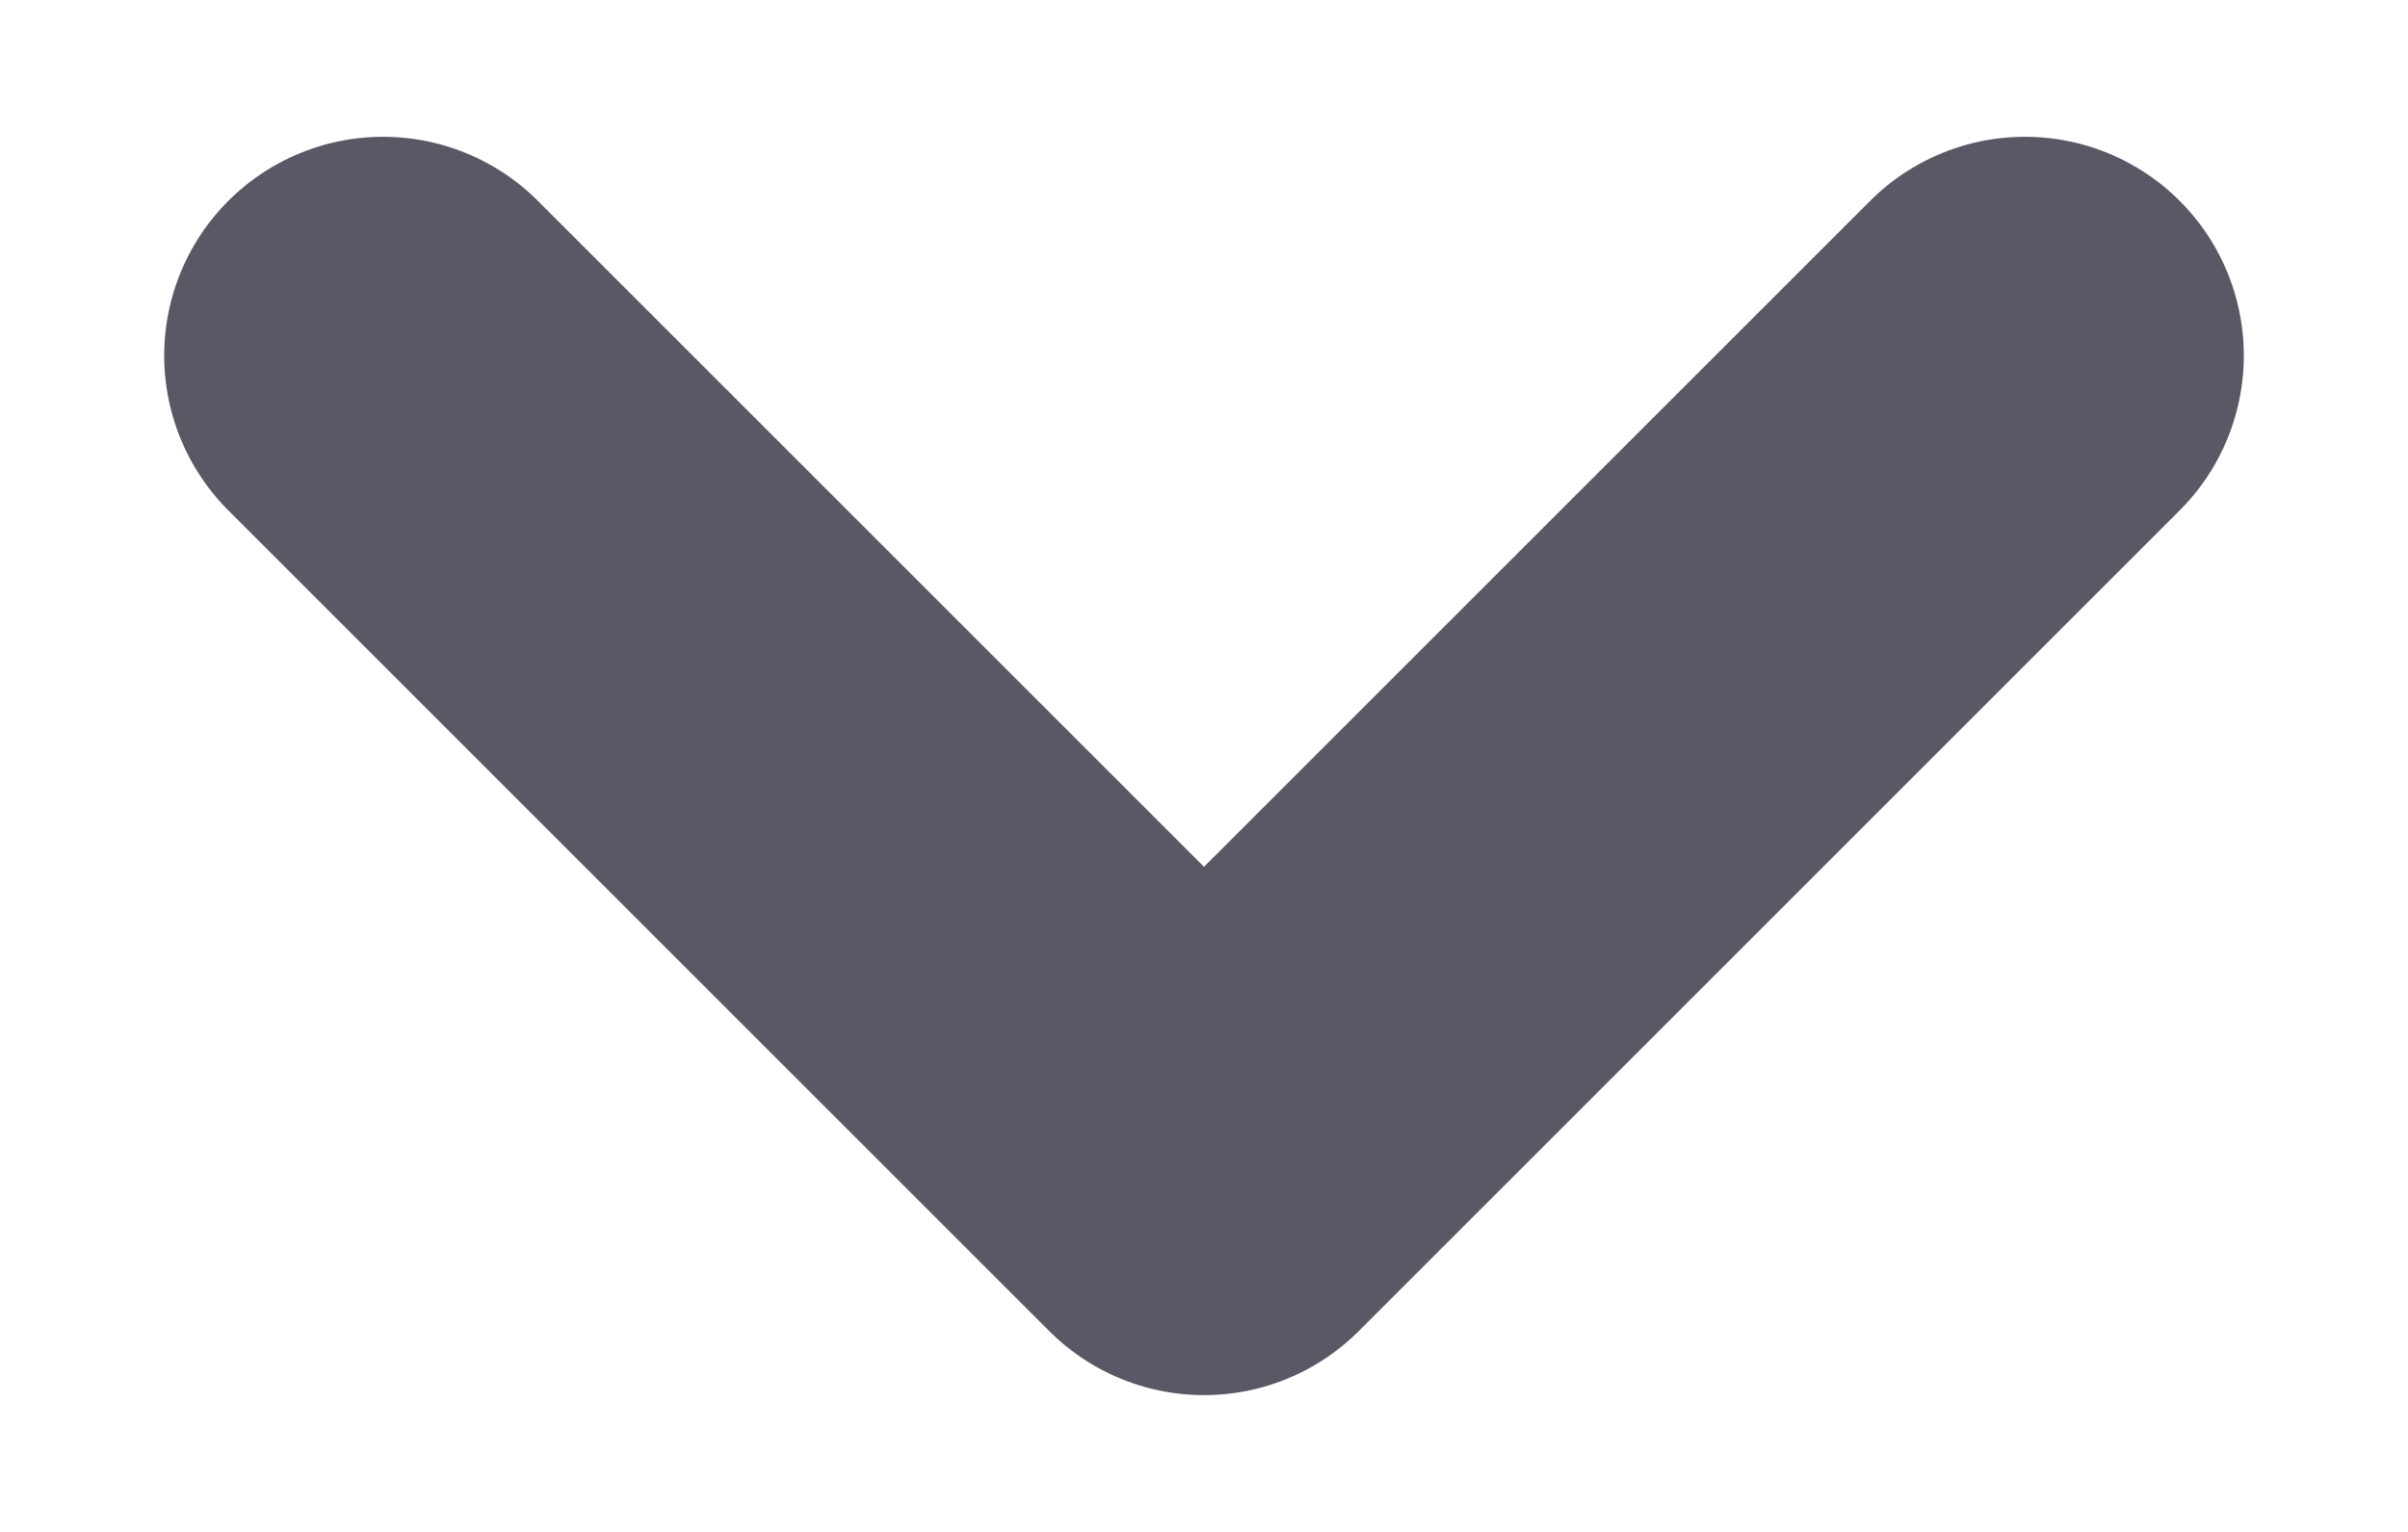
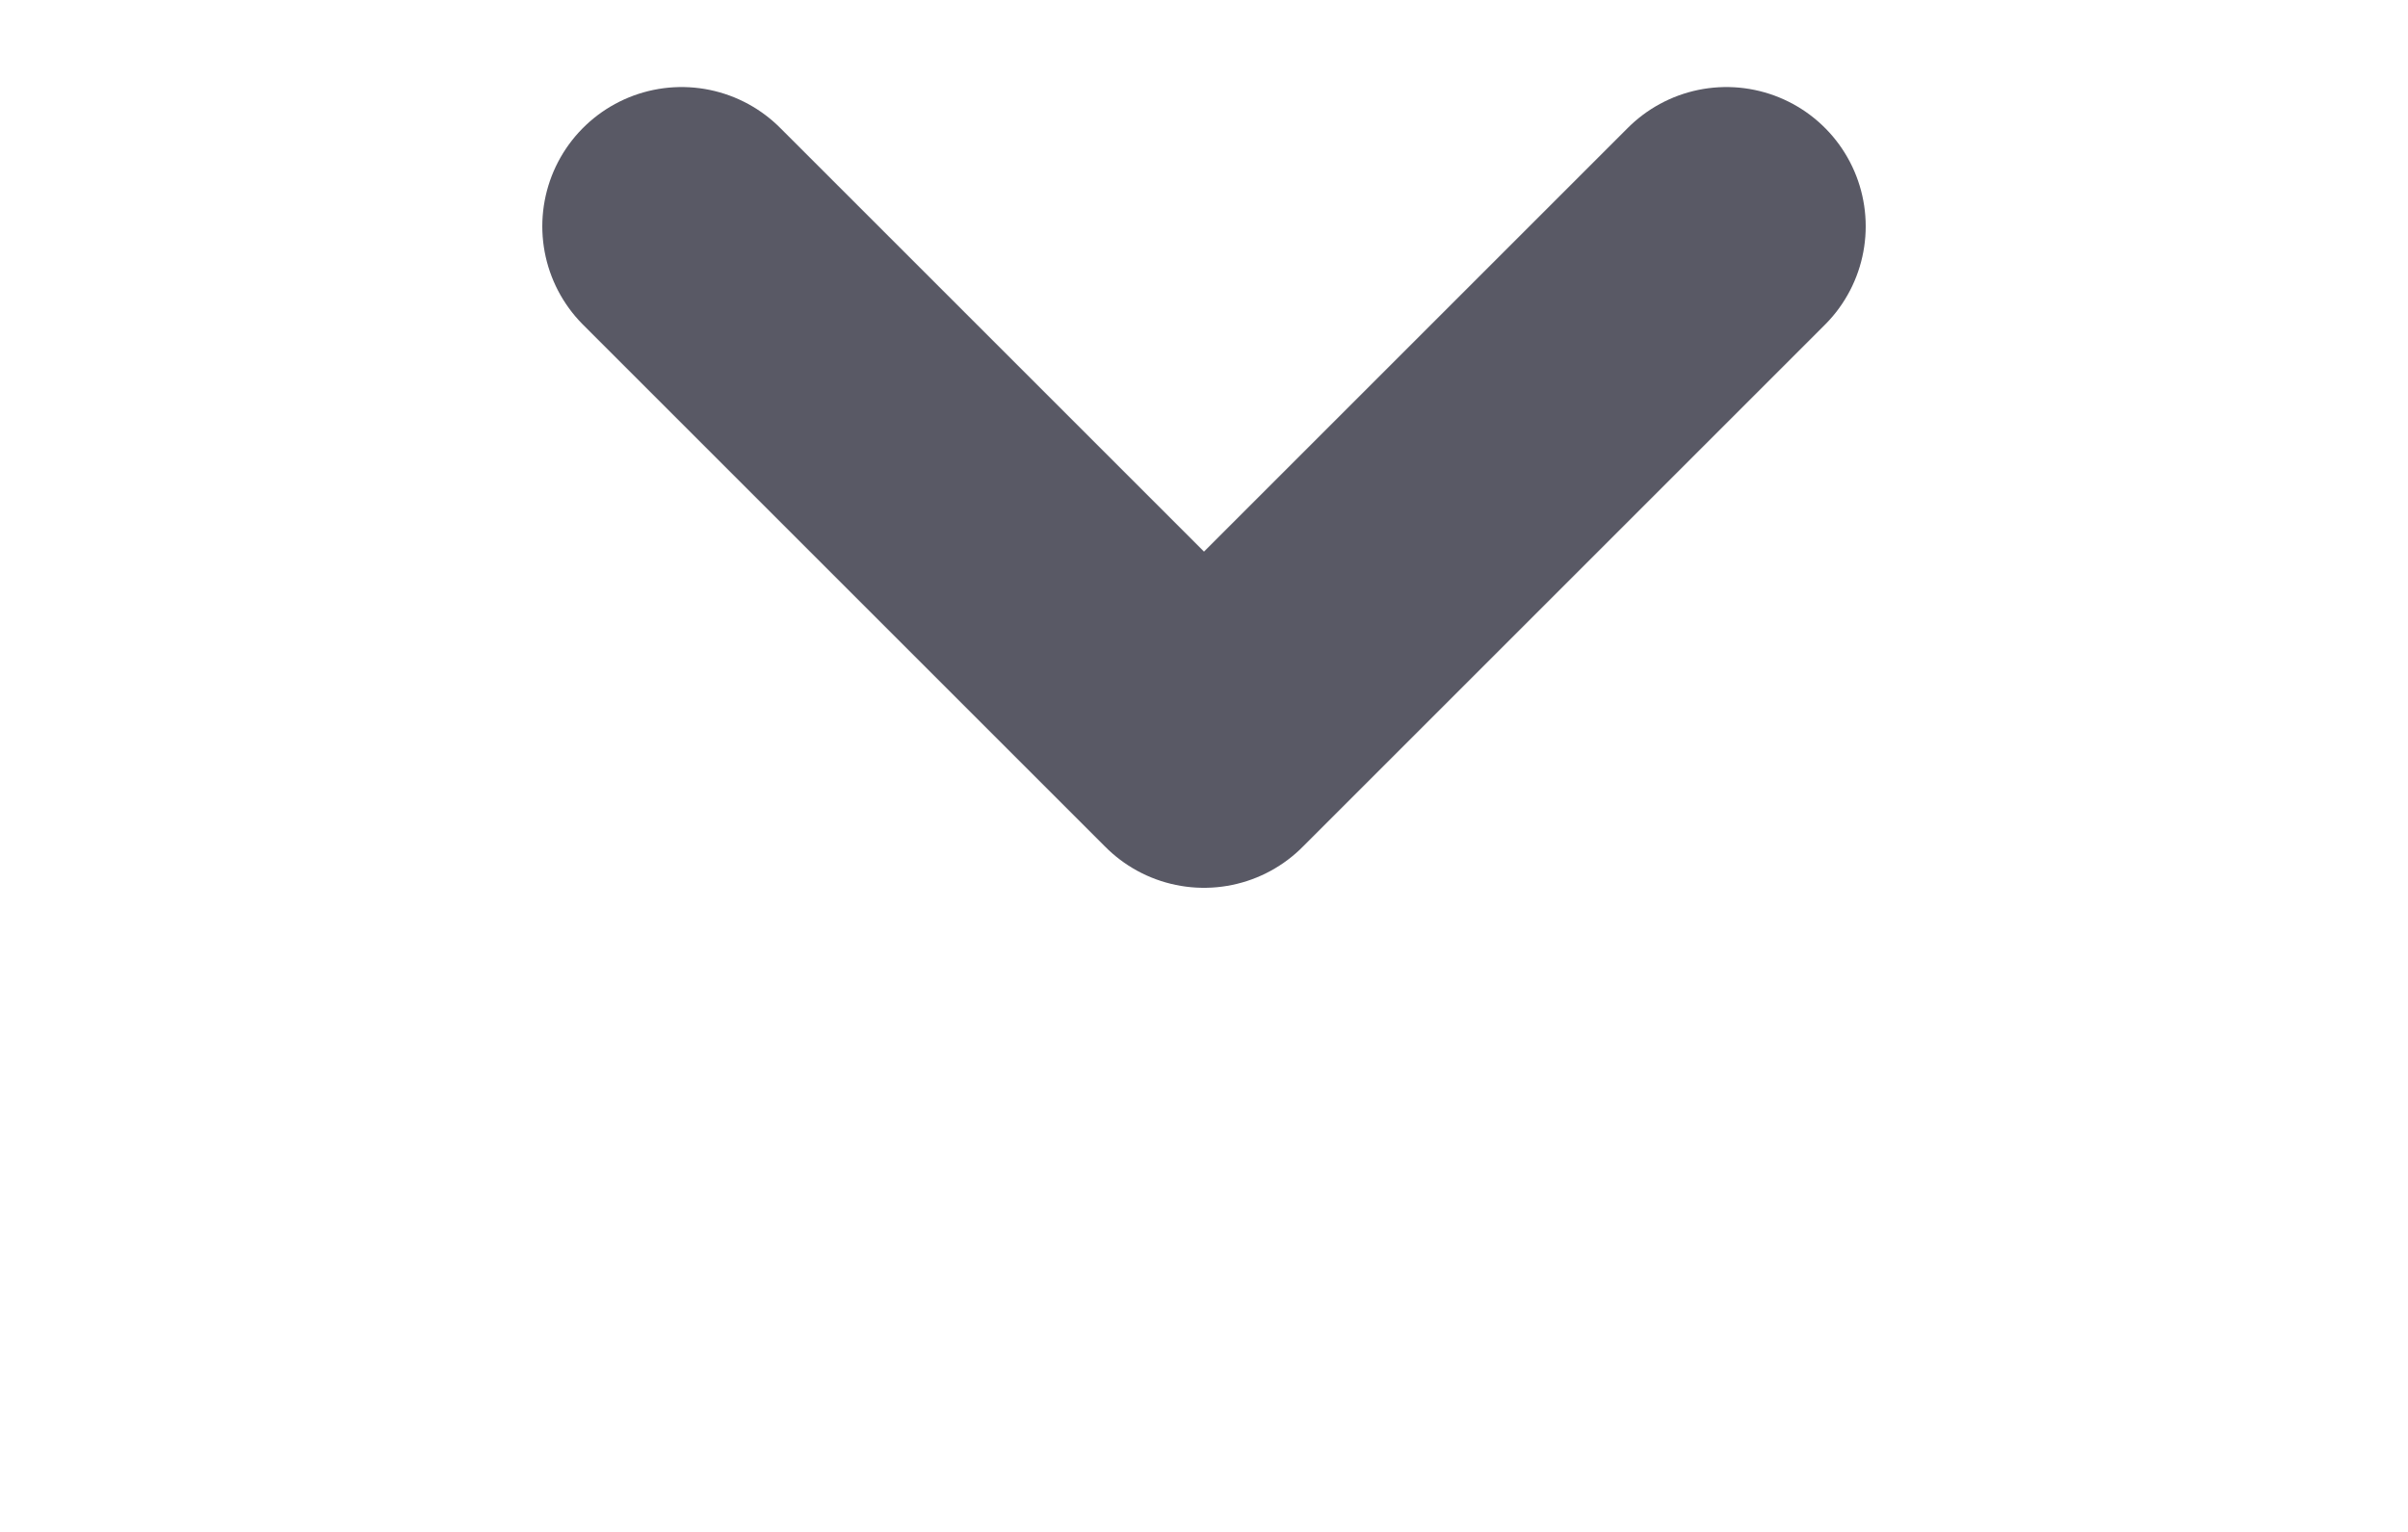
- <svg xmlns="http://www.w3.org/2000/svg" width="11" height="7" viewBox="0 0 11 7" fill="none">
+ <svg xmlns="http://www.w3.org/2000/svg" width="11" height="7" viewBox="0 0 11 11" fill="none">
  <path d="M1.75 1.625L5.5 5.375L9.25 1.625" stroke="#595965" stroke-width="2" stroke-linecap="round" stroke-linejoin="round" />
</svg>
